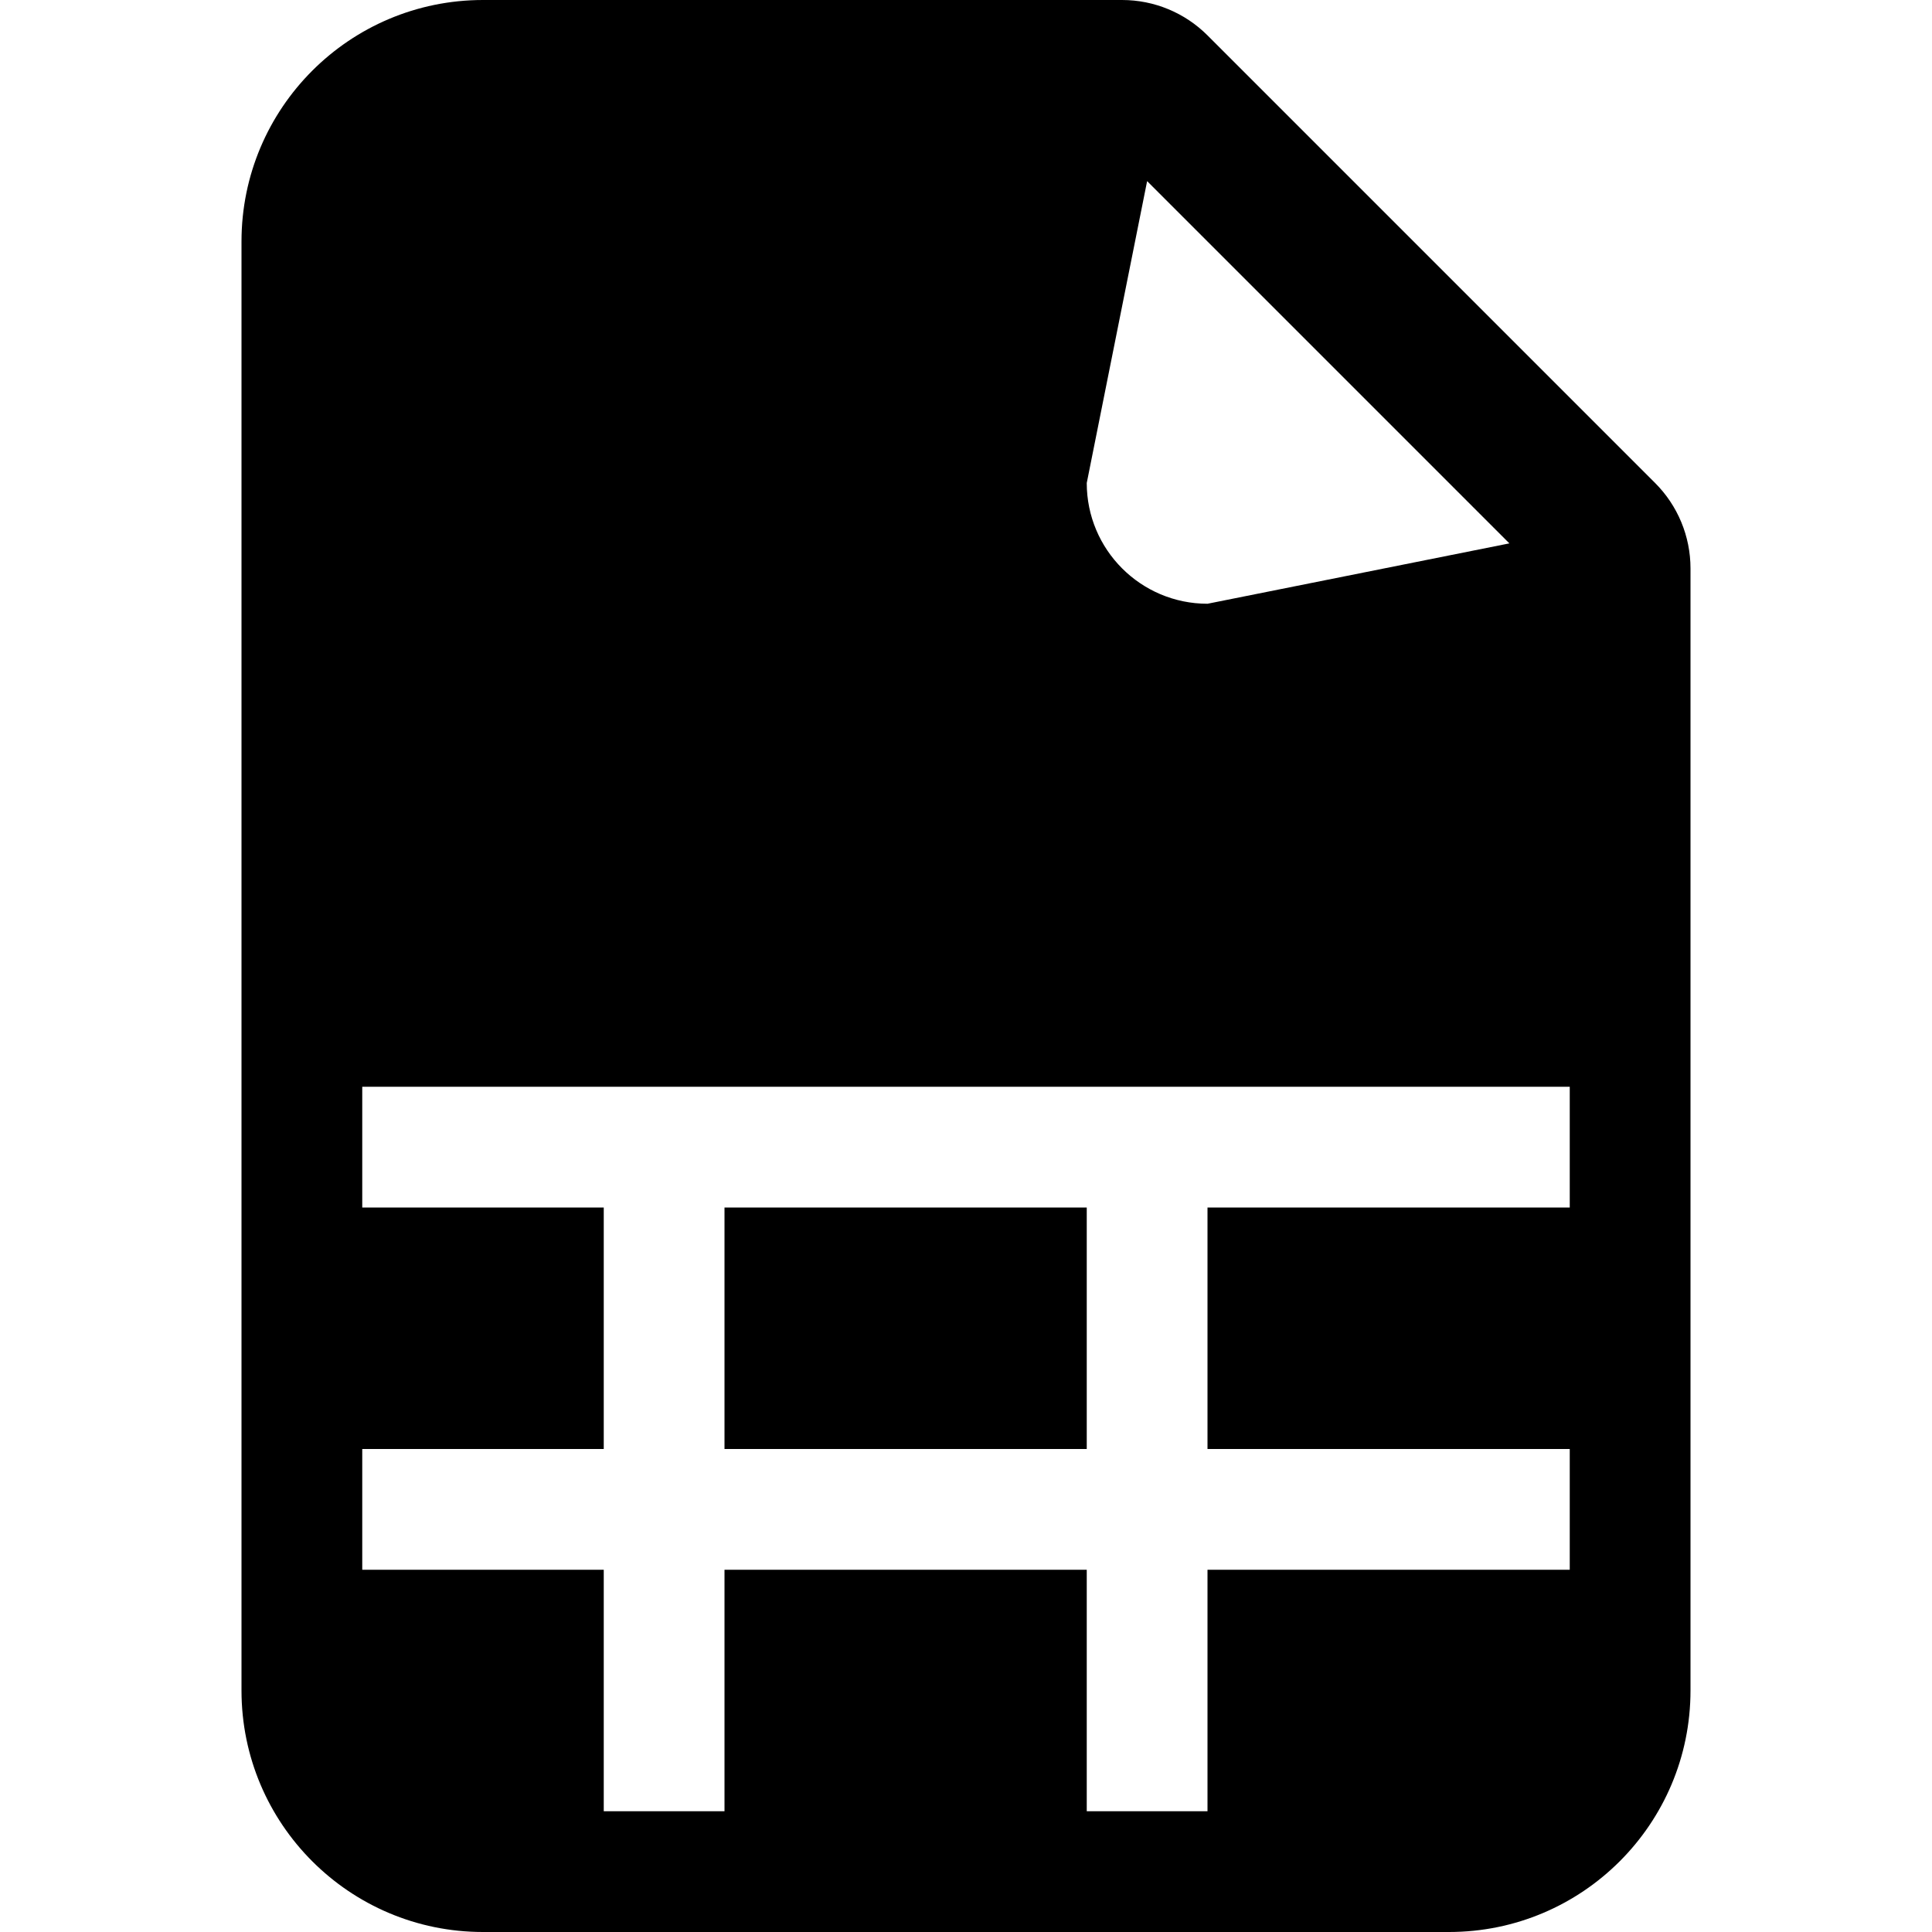
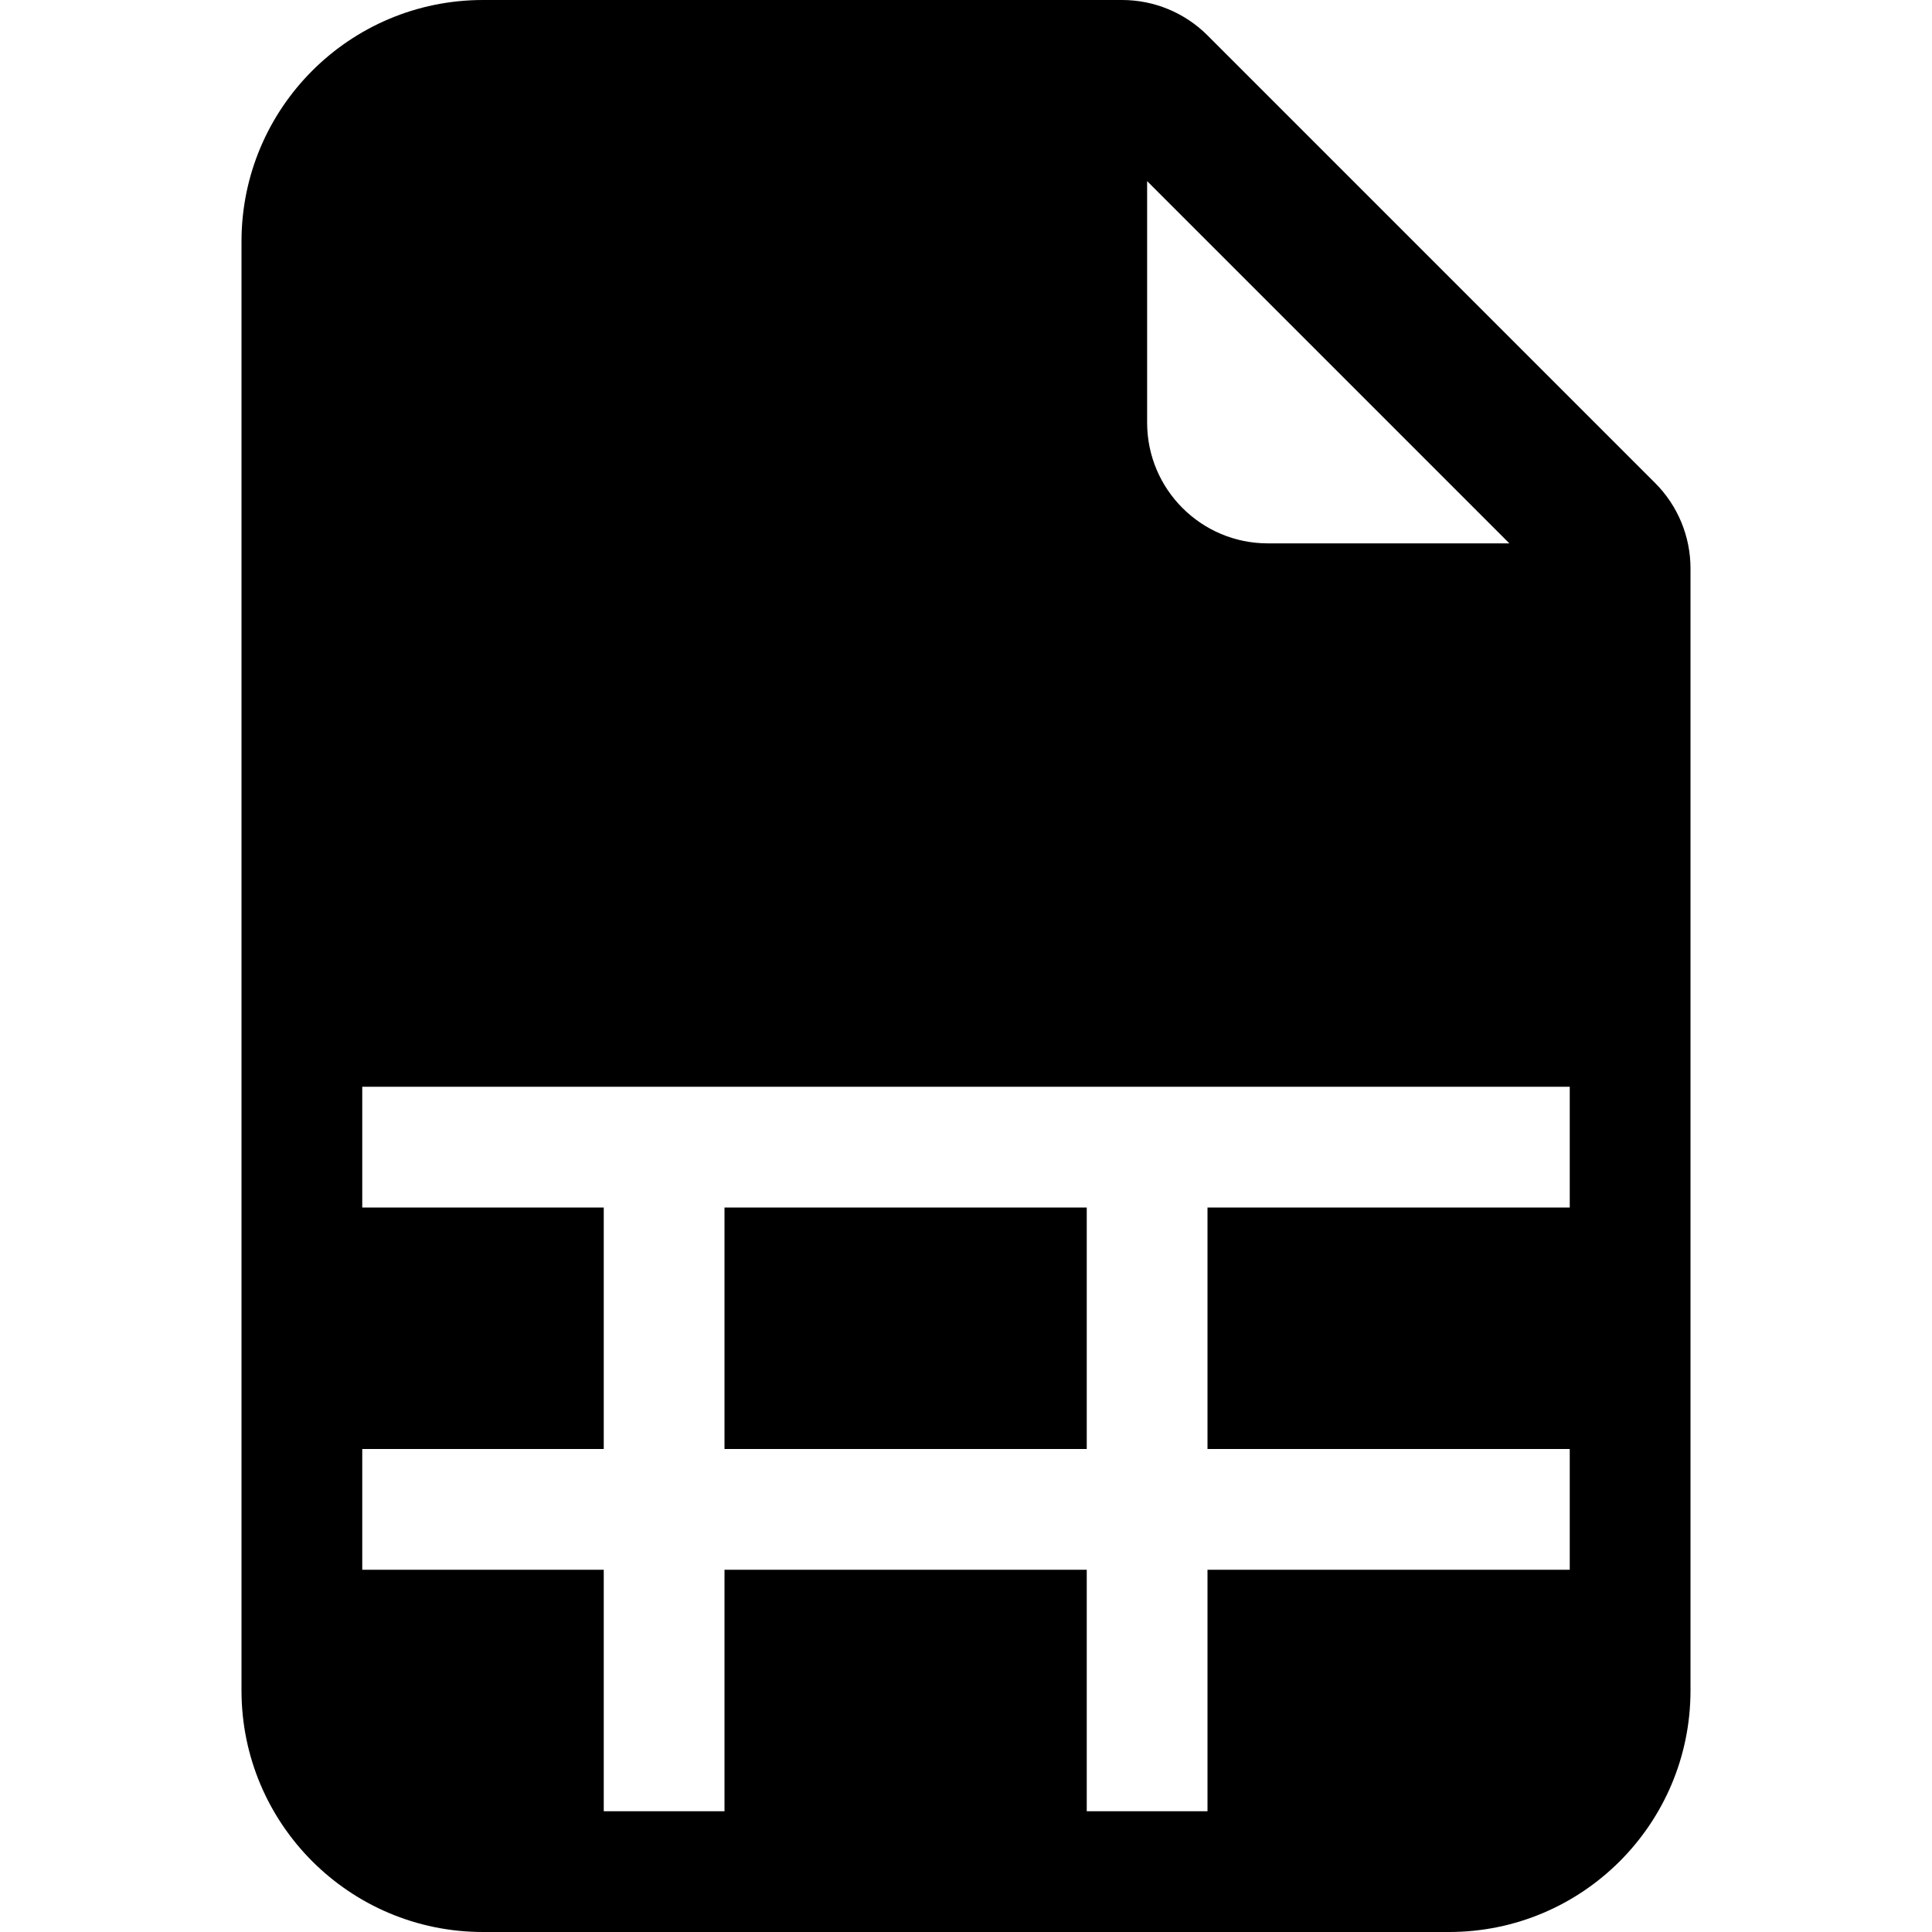
<svg xmlns="http://www.w3.org/2000/svg" width="1em" height="1em" viewBox="0 0 16 16" class="bi bi-file-earmark-spreadsheet-fill" fill="currentColor">
-   <path fill-rule="evenodd" d="M2 2a2 2 0 0 1 2-2h5.293A1 1 0 0 1 10 .293L13.707 4a1 1 0 0 1 .293.707V14a2 2 0 0 1-2 2H4a2 2 0 0 1-2-2V2zm7 2l.5-2.5 3 3L10 5a1 1 0 0 1-1-1zM3 9v1h2v2H3v1h2v2h1v-2h3v2h1v-2h3v-1h-3v-2h3V9H3zm3 3v-2h3v2H6z" />
+   <path fill-rule="evenodd" d="M2 2a2 2 0 0 1 2-2h5.293A1 1 0 0 1 10 .293L13.707 4a1 1 0 0 1 .293.707V14a2 2 0 0 1-2 2H4a2 2 0 0 1-2-2V2zm7.5 1.5v-2l3 3h-2a1 1 0 0 1-1-1zM3 9v1h2v2H3v1h2v2h1v-2h3v2h1v-2h3v-1h-3v-2h3V9H3zm3 3v-2h3v2H6z" />
</svg>
